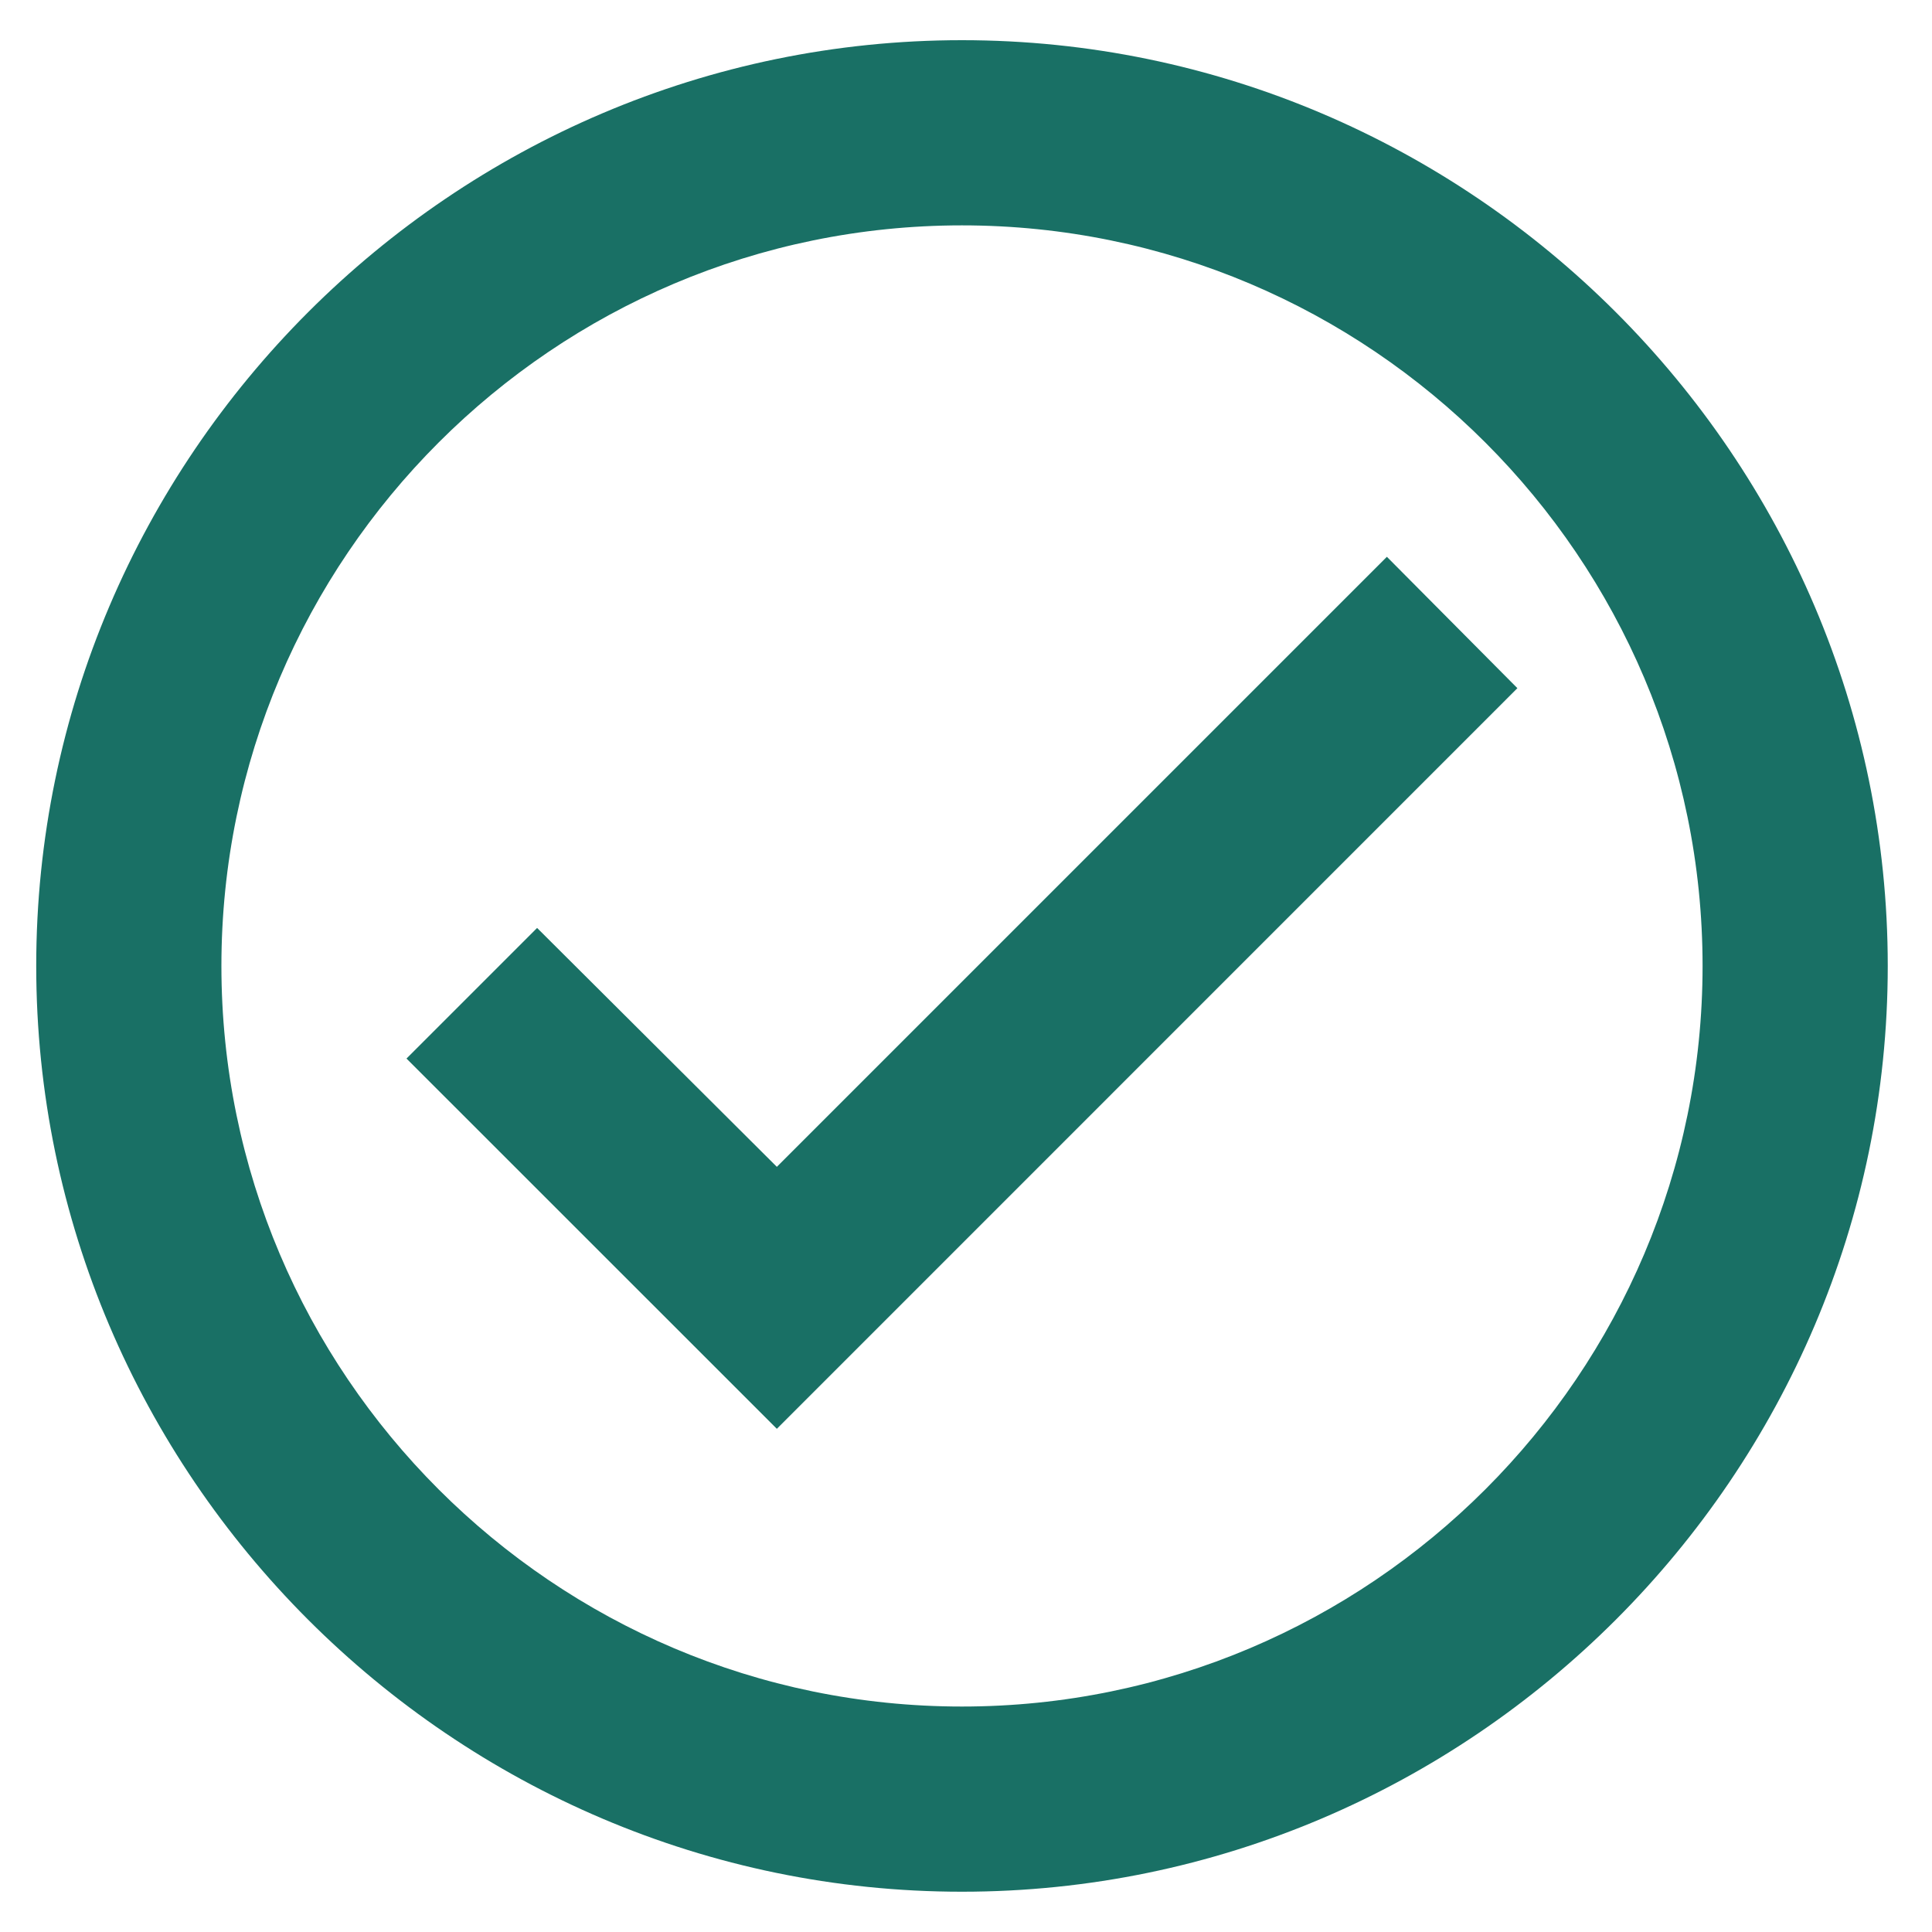
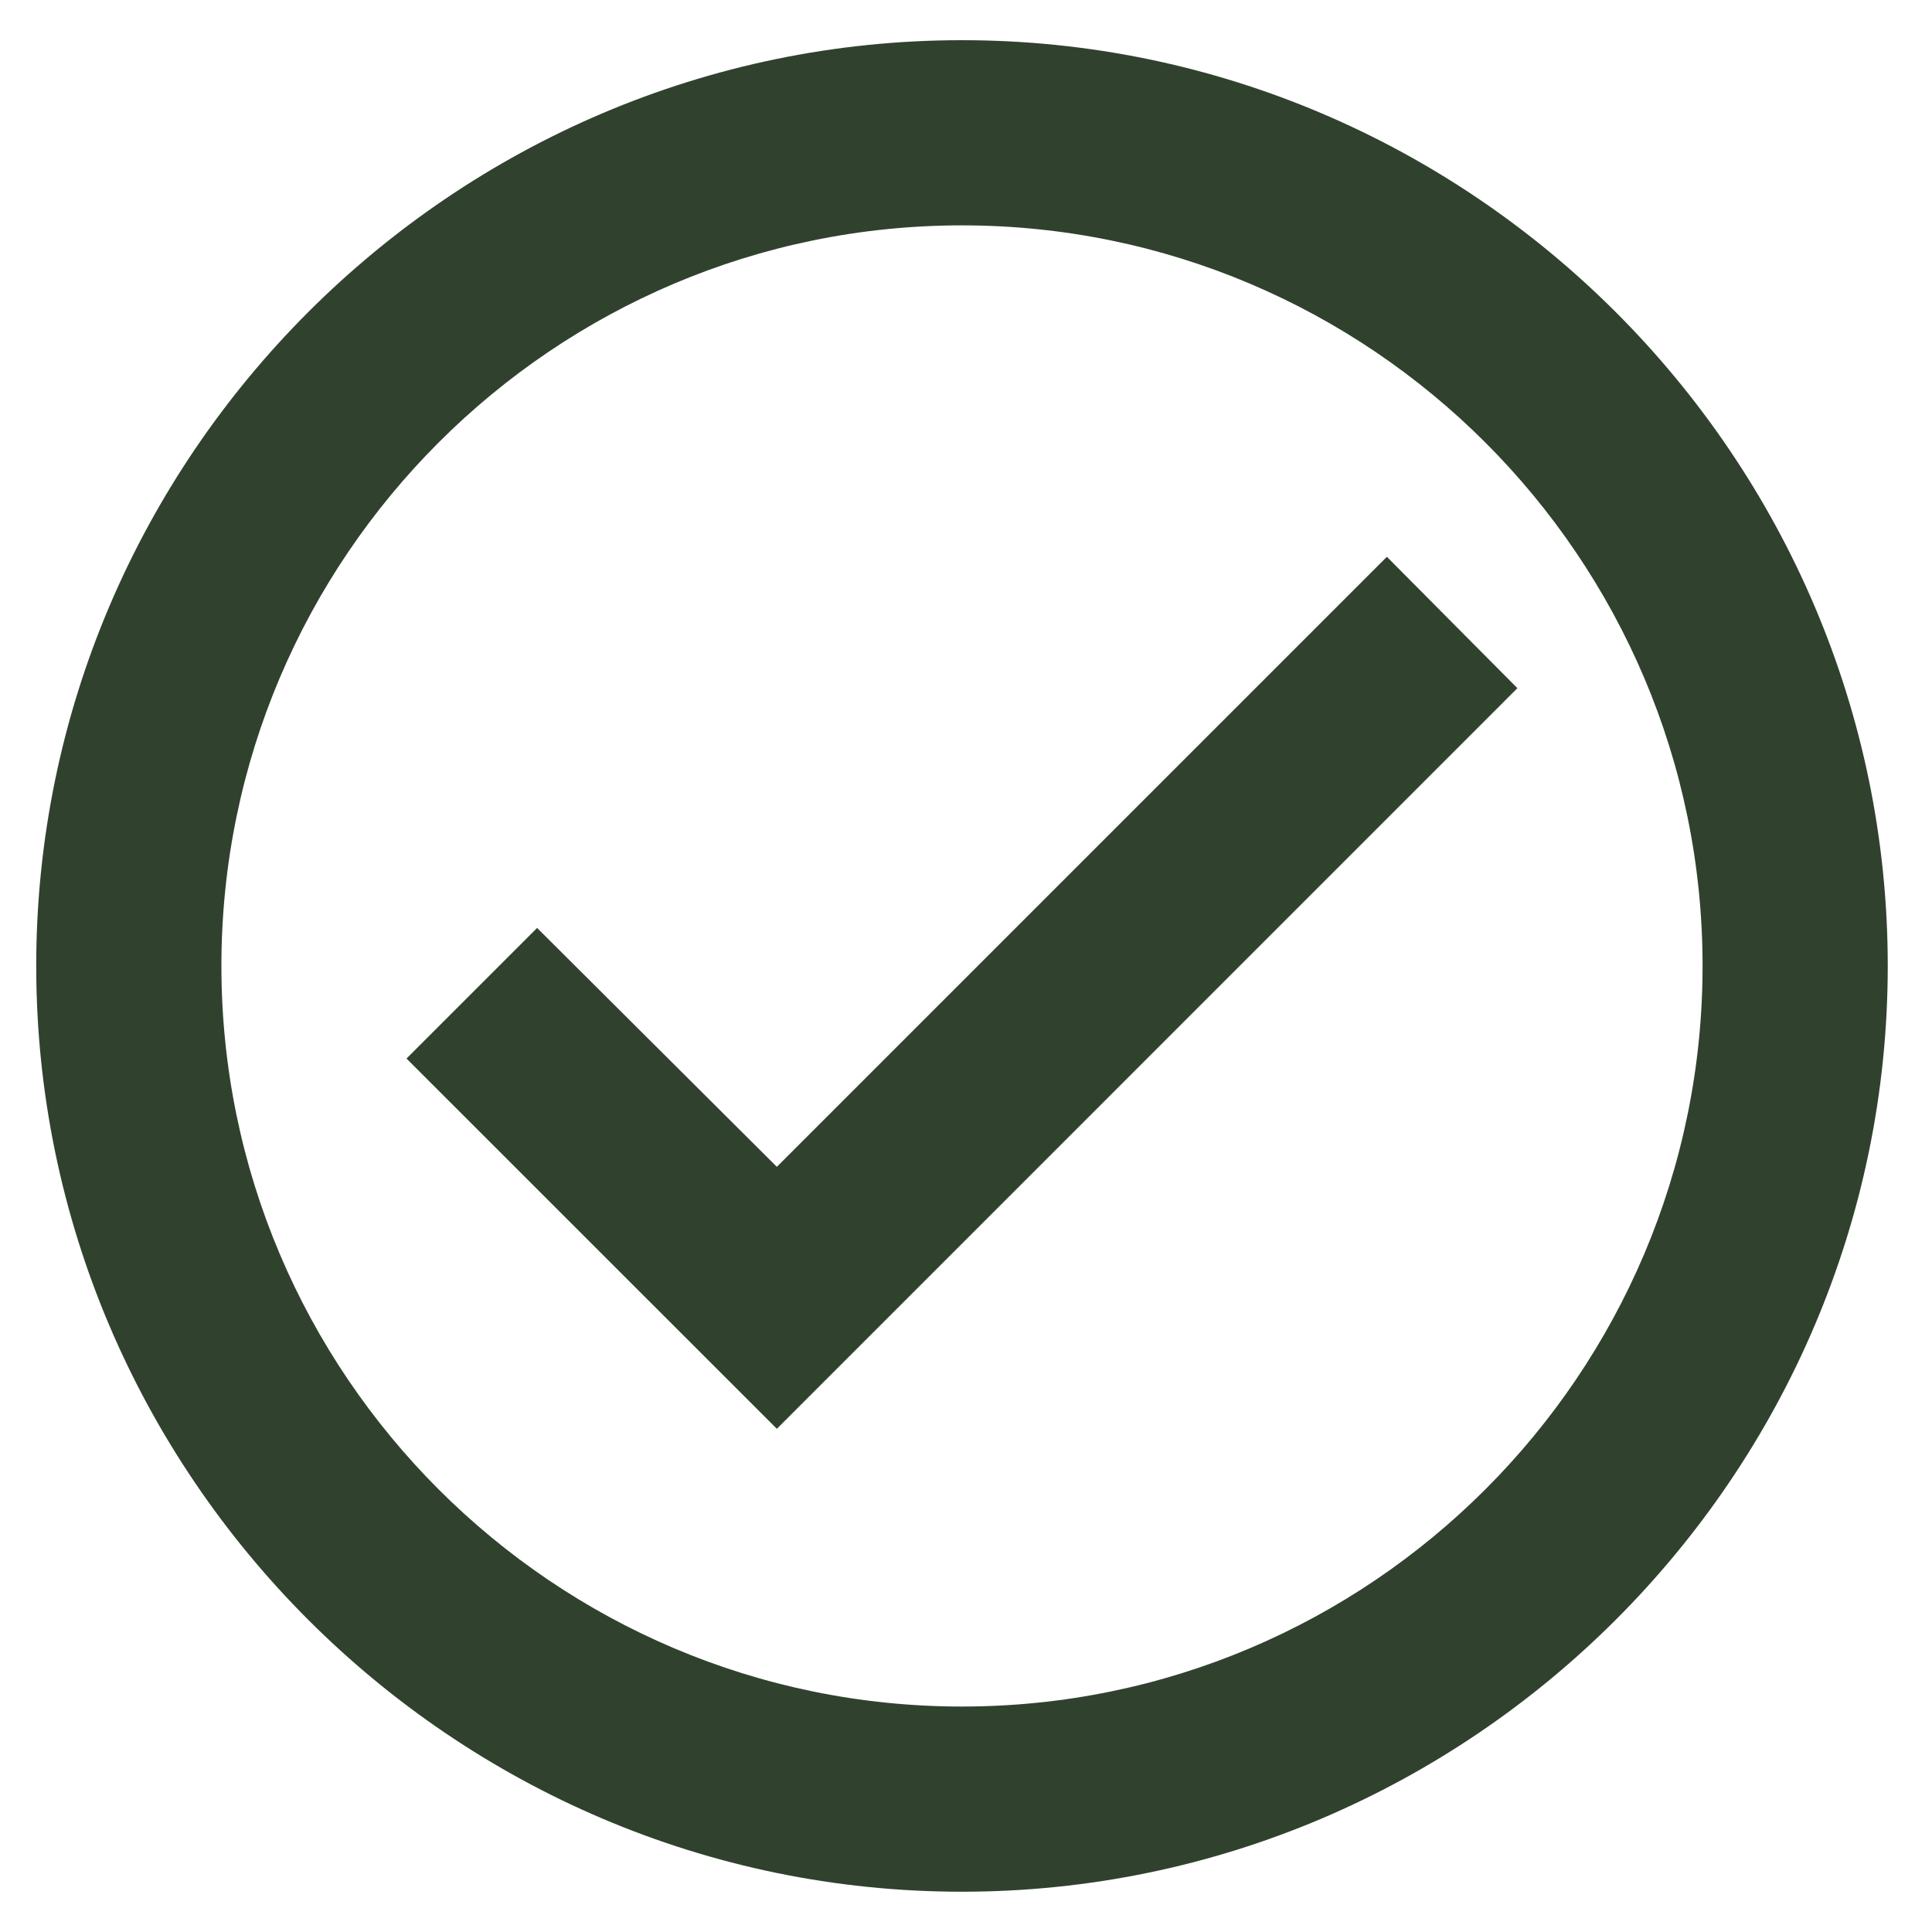
<svg xmlns="http://www.w3.org/2000/svg" width="20" height="20" viewBox="0 0 20 20" fill="none">
-   <path d="M9.958 0.416C4.688 0.416 0.375 4.729 0.375 9.999C0.375 15.27 4.688 19.583 9.958 19.583C15.229 19.583 19.542 15.27 19.542 9.999C19.542 4.729 15.229 0.416 9.958 0.416ZM9.958 17.666C5.732 17.666 2.292 14.226 2.292 9.999C2.292 5.773 5.732 2.333 9.958 2.333C14.185 2.333 17.625 5.773 17.625 9.999C17.625 14.226 14.185 17.666 9.958 17.666ZM14.357 5.764L8.042 12.079L5.56 9.606L4.208 10.958L8.042 14.791L15.708 7.124L14.357 5.764Z" fill="#197065" />
+   <path d="M9.958 0.416C4.688 0.416 0.375 4.729 0.375 9.999C0.375 15.27 4.688 19.583 9.958 19.583C15.229 19.583 19.542 15.27 19.542 9.999C19.542 4.729 15.229 0.416 9.958 0.416ZM9.958 17.666C5.732 17.666 2.292 14.226 2.292 9.999C2.292 5.773 5.732 2.333 9.958 2.333C14.185 2.333 17.625 5.773 17.625 9.999C17.625 14.226 14.185 17.666 9.958 17.666ZM14.357 5.764L8.042 12.079L5.56 9.606L4.208 10.958L8.042 14.791L15.708 7.124L14.357 5.764Z" fill="#30422E" />
</svg>
